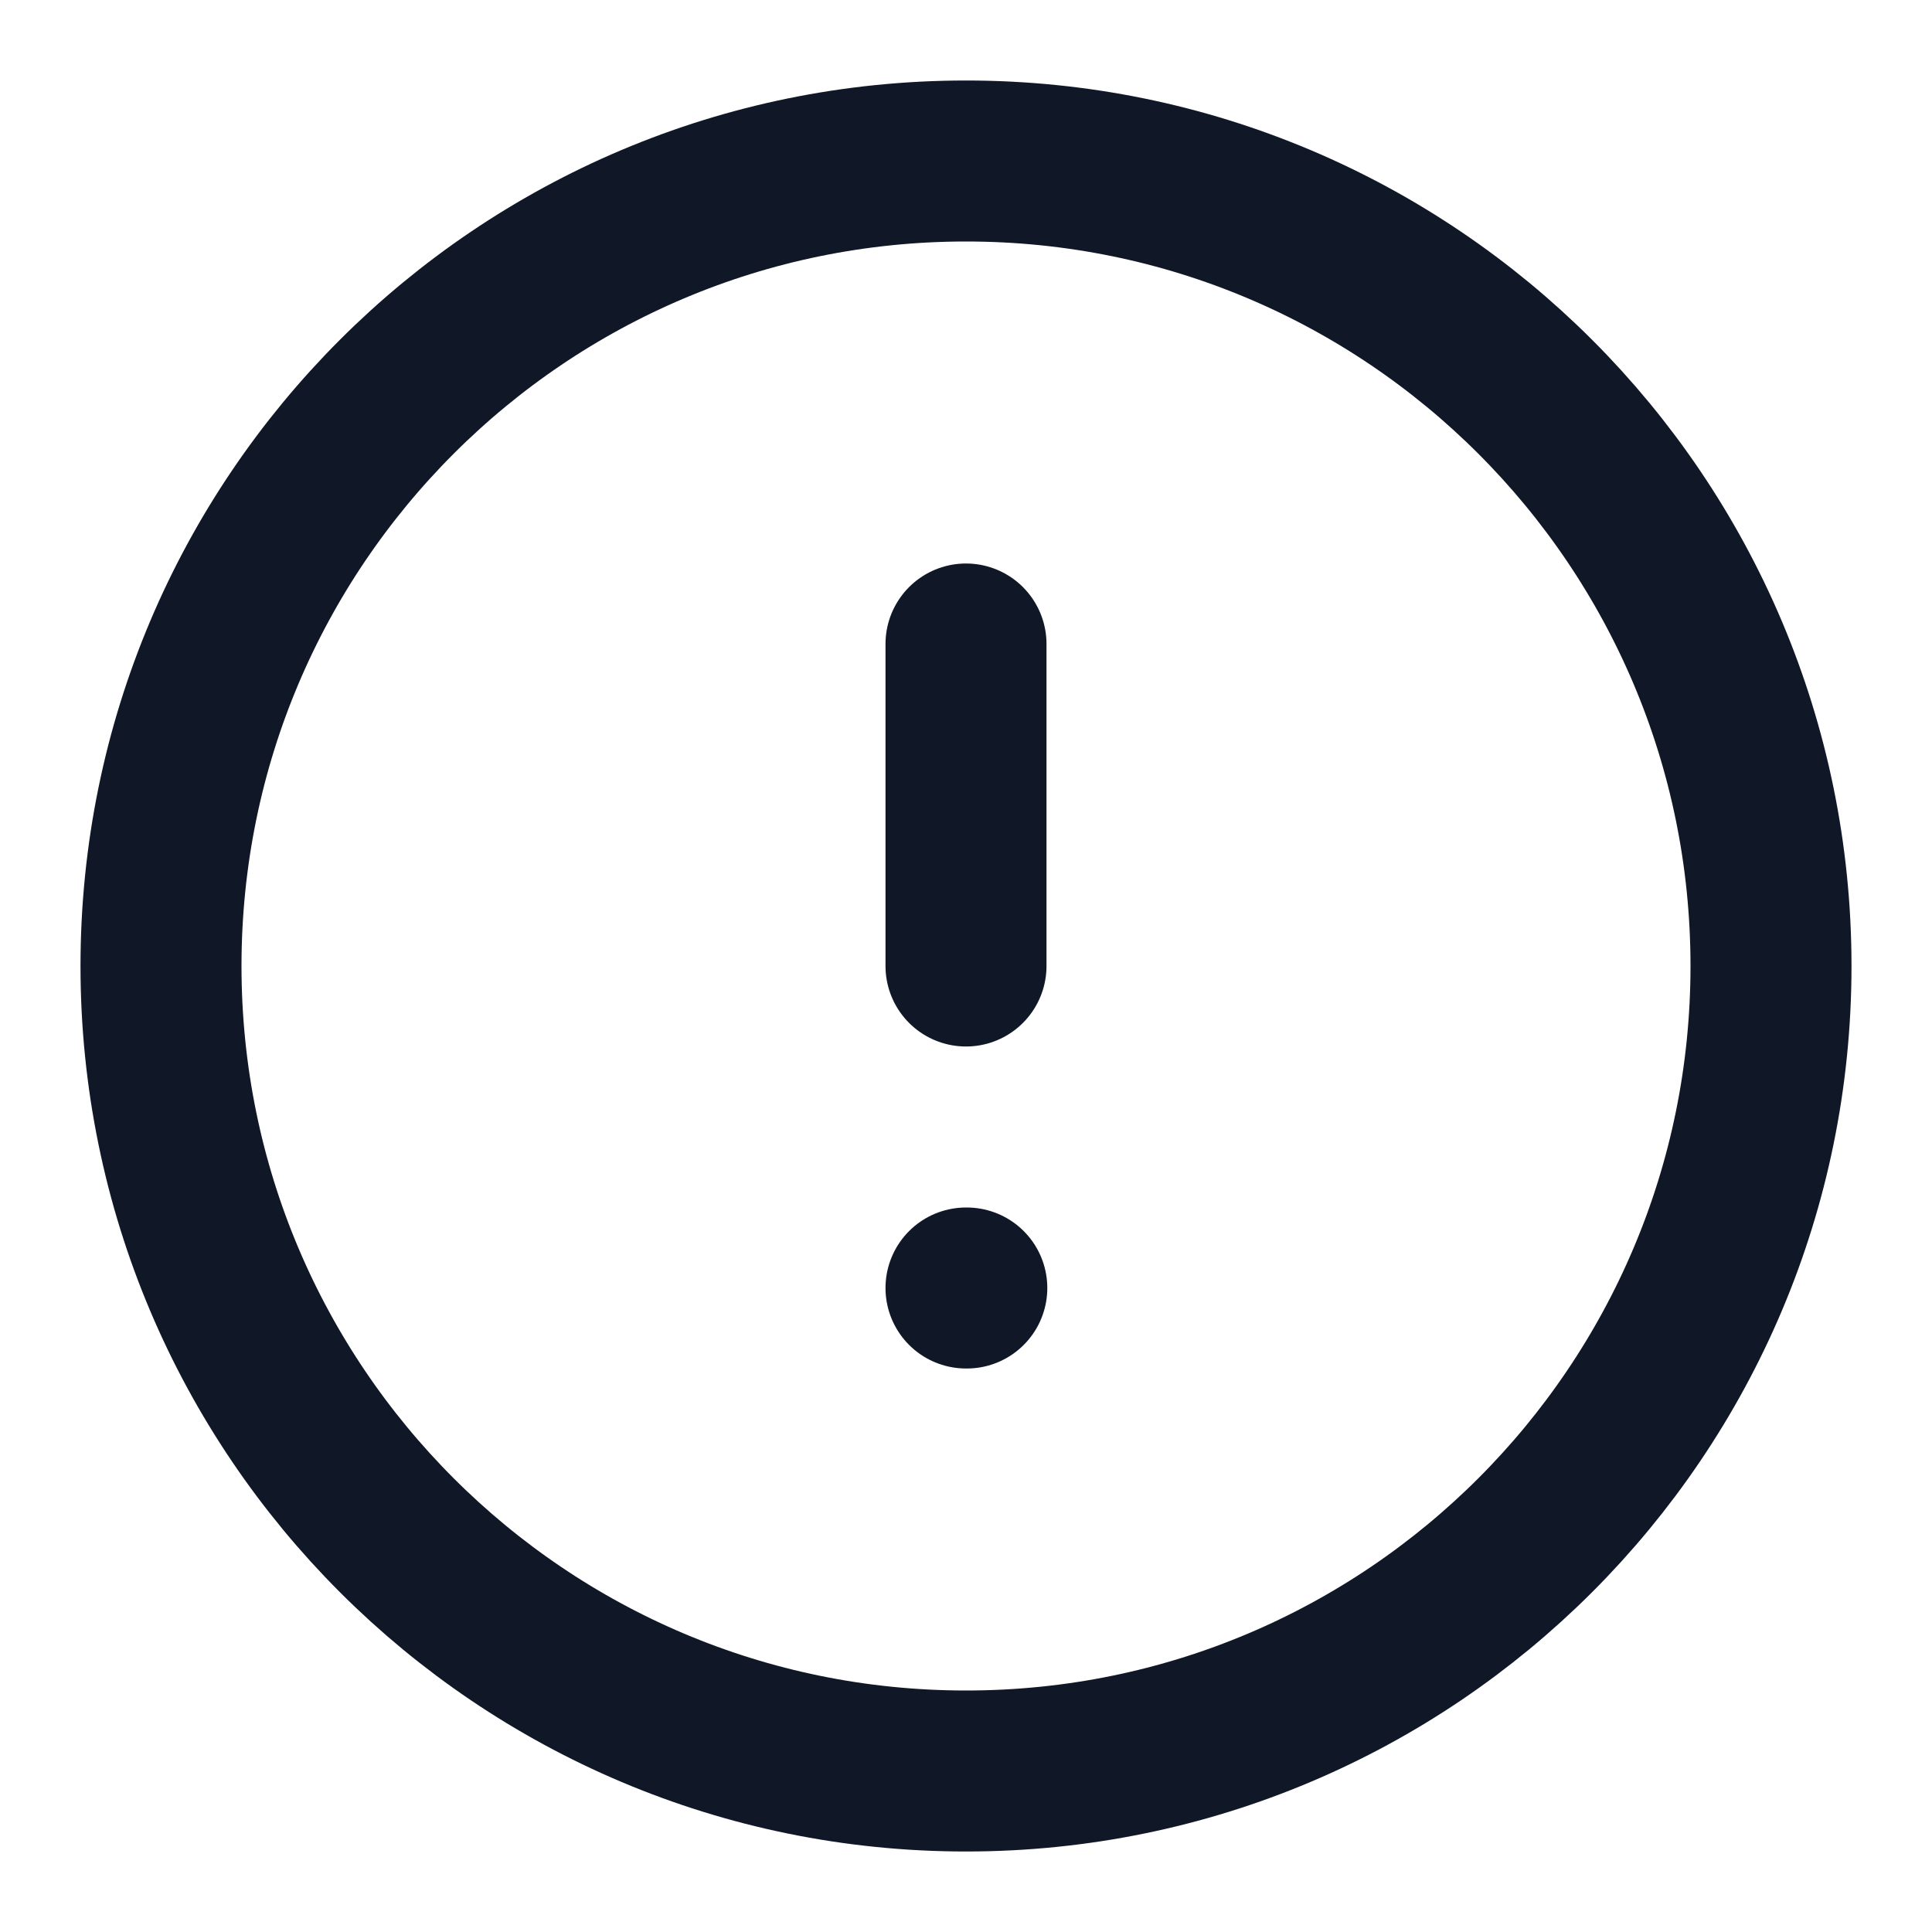
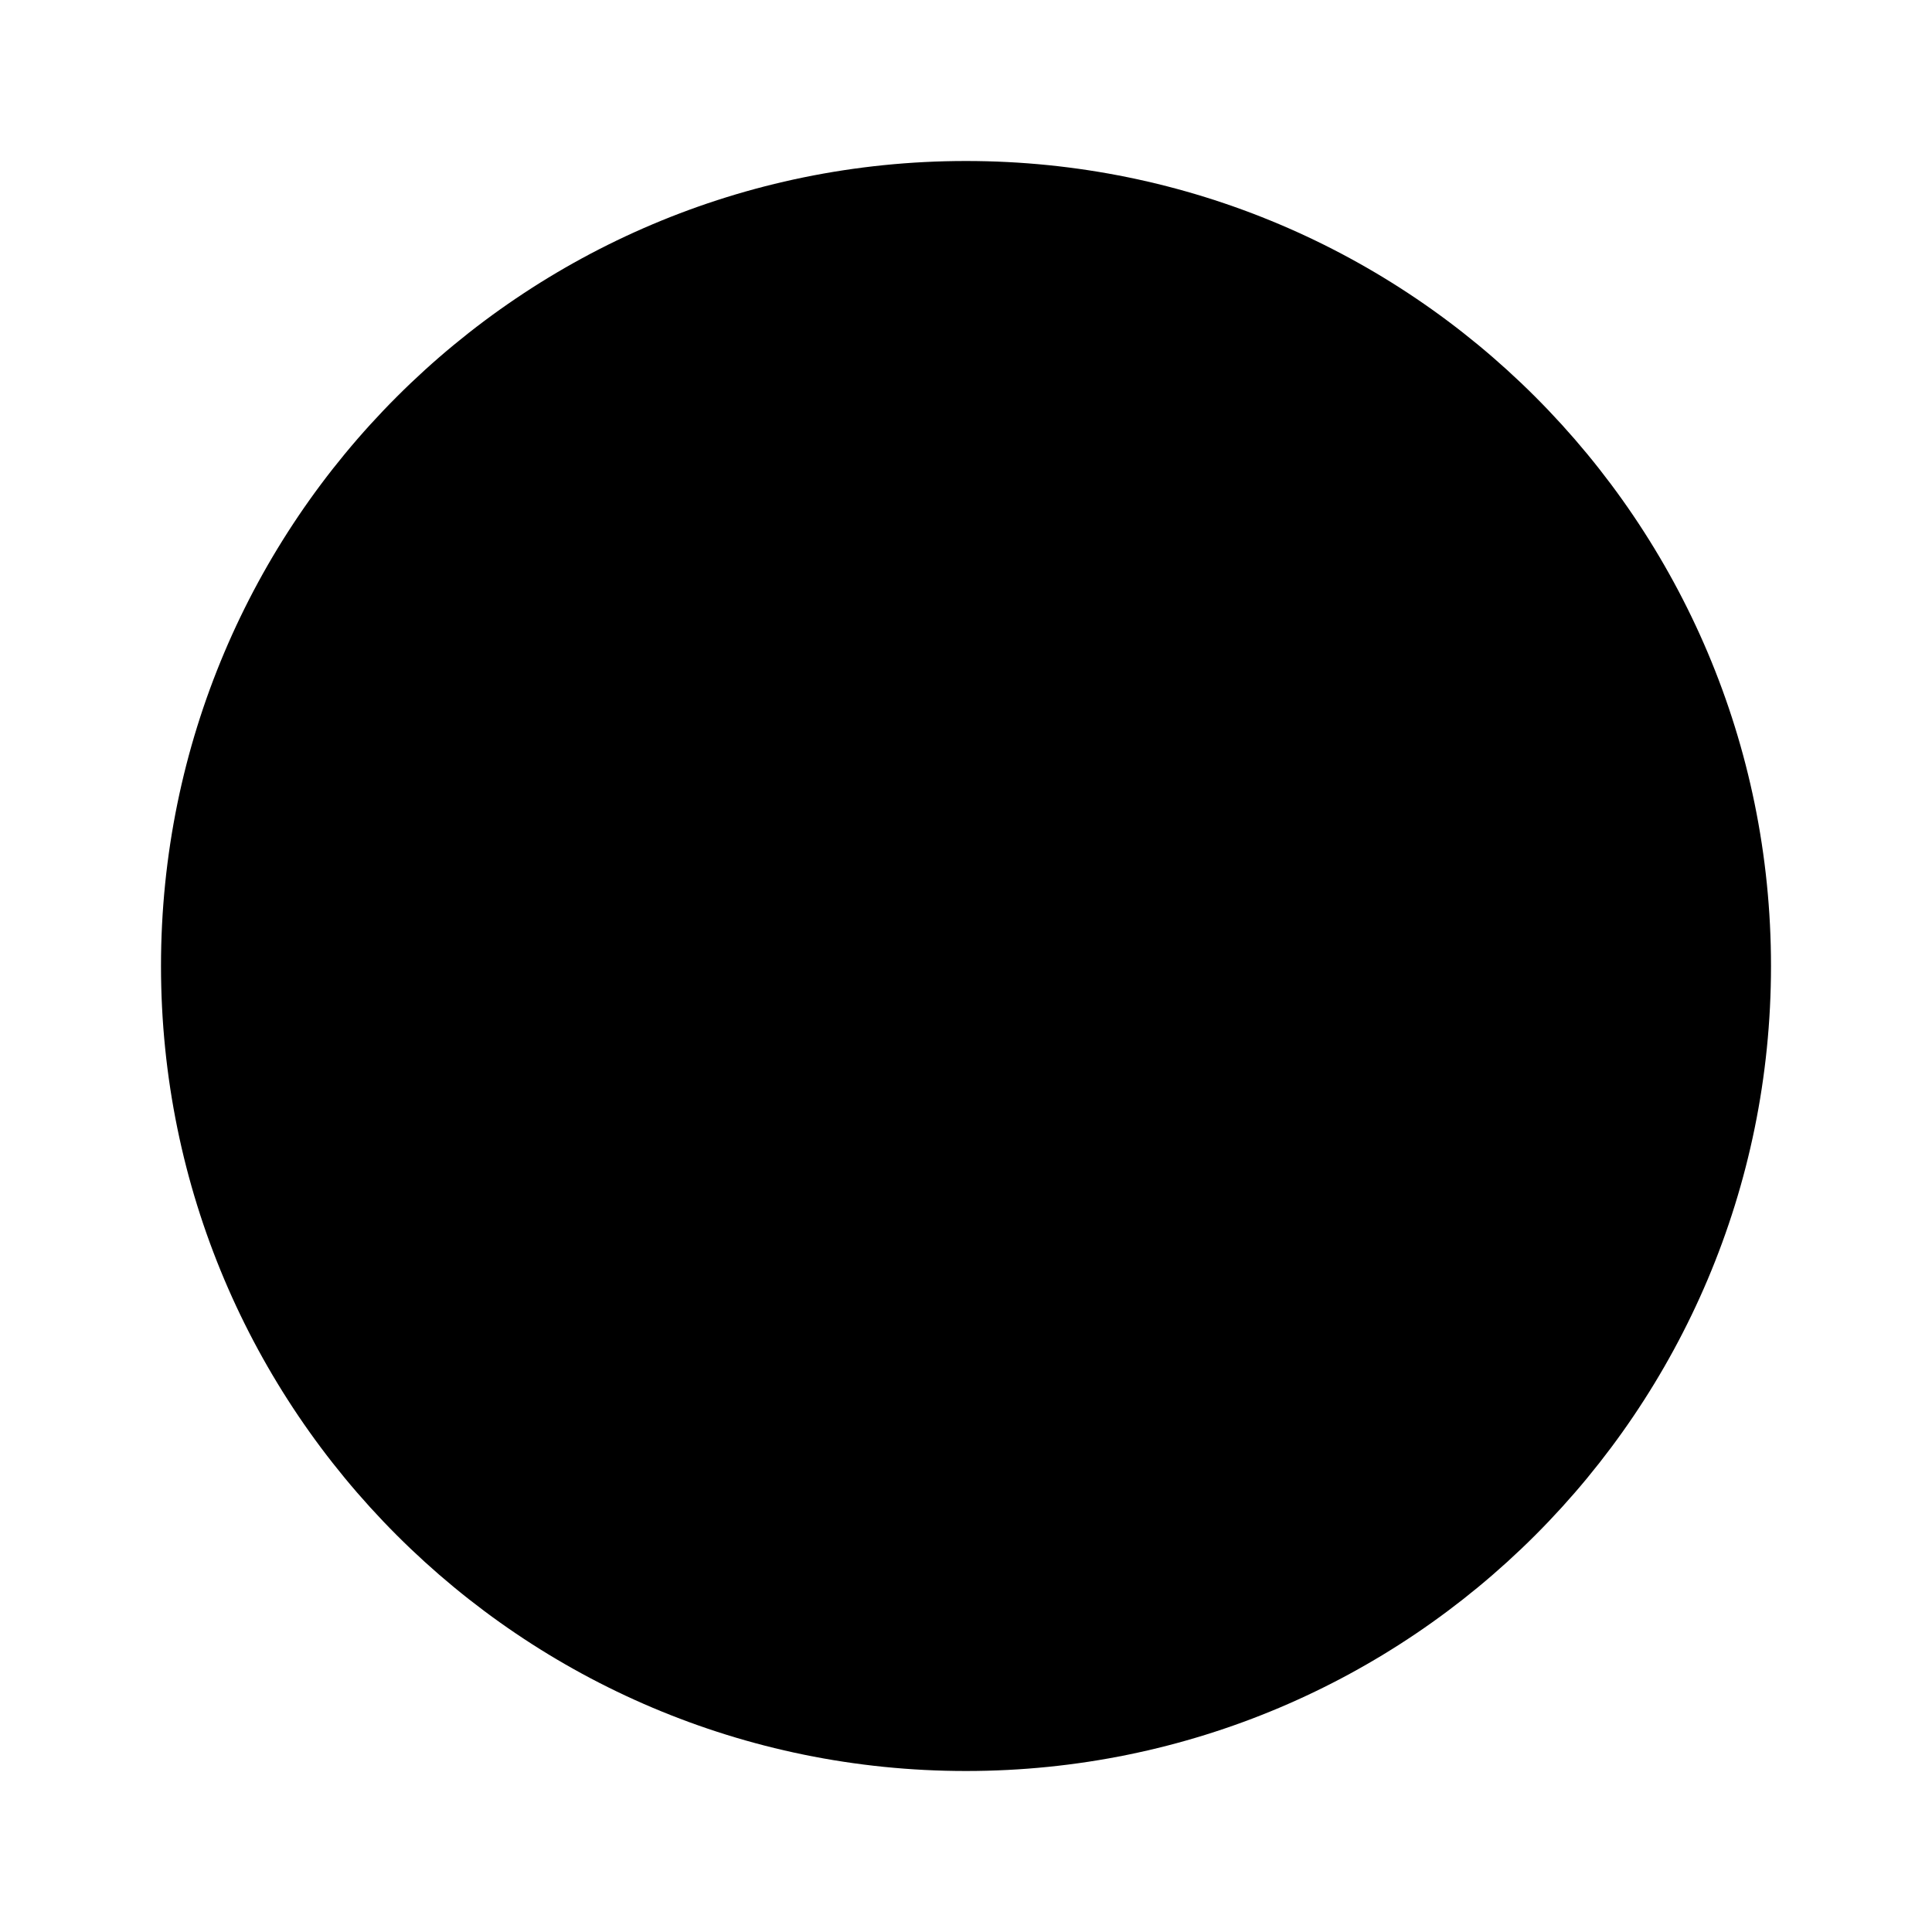
- <svg xmlns="http://www.w3.org/2000/svg" width="24" height="24" viewBox="0 0 24 24" fill="none">
-   <path d="M12 8V12M12 16H12.01M22 12C22 17.523 17.523 22 12 22C6.477 22 2 17.523 2 12C2 6.477 6.477 2 12 2C17.523 2 22 6.477 22 12Z" stroke="#101828" stroke-width="2" stroke-linecap="round" stroke-linejoin="round" />
+ <svg xmlns="http://www.w3.org/2000/svg" width="24" height="24" viewBox="0 0 24 24">
+   <path d="M12 8V12M12 16H12.01M22 12C22 17.523 17.523 22 12 22C6.477 22 2 17.523 2 12C2 6.477 6.477 2 12 2C17.523 2 22 6.477 22 12Z" stroke-linecap="round" stroke-linejoin="round" />
</svg>
